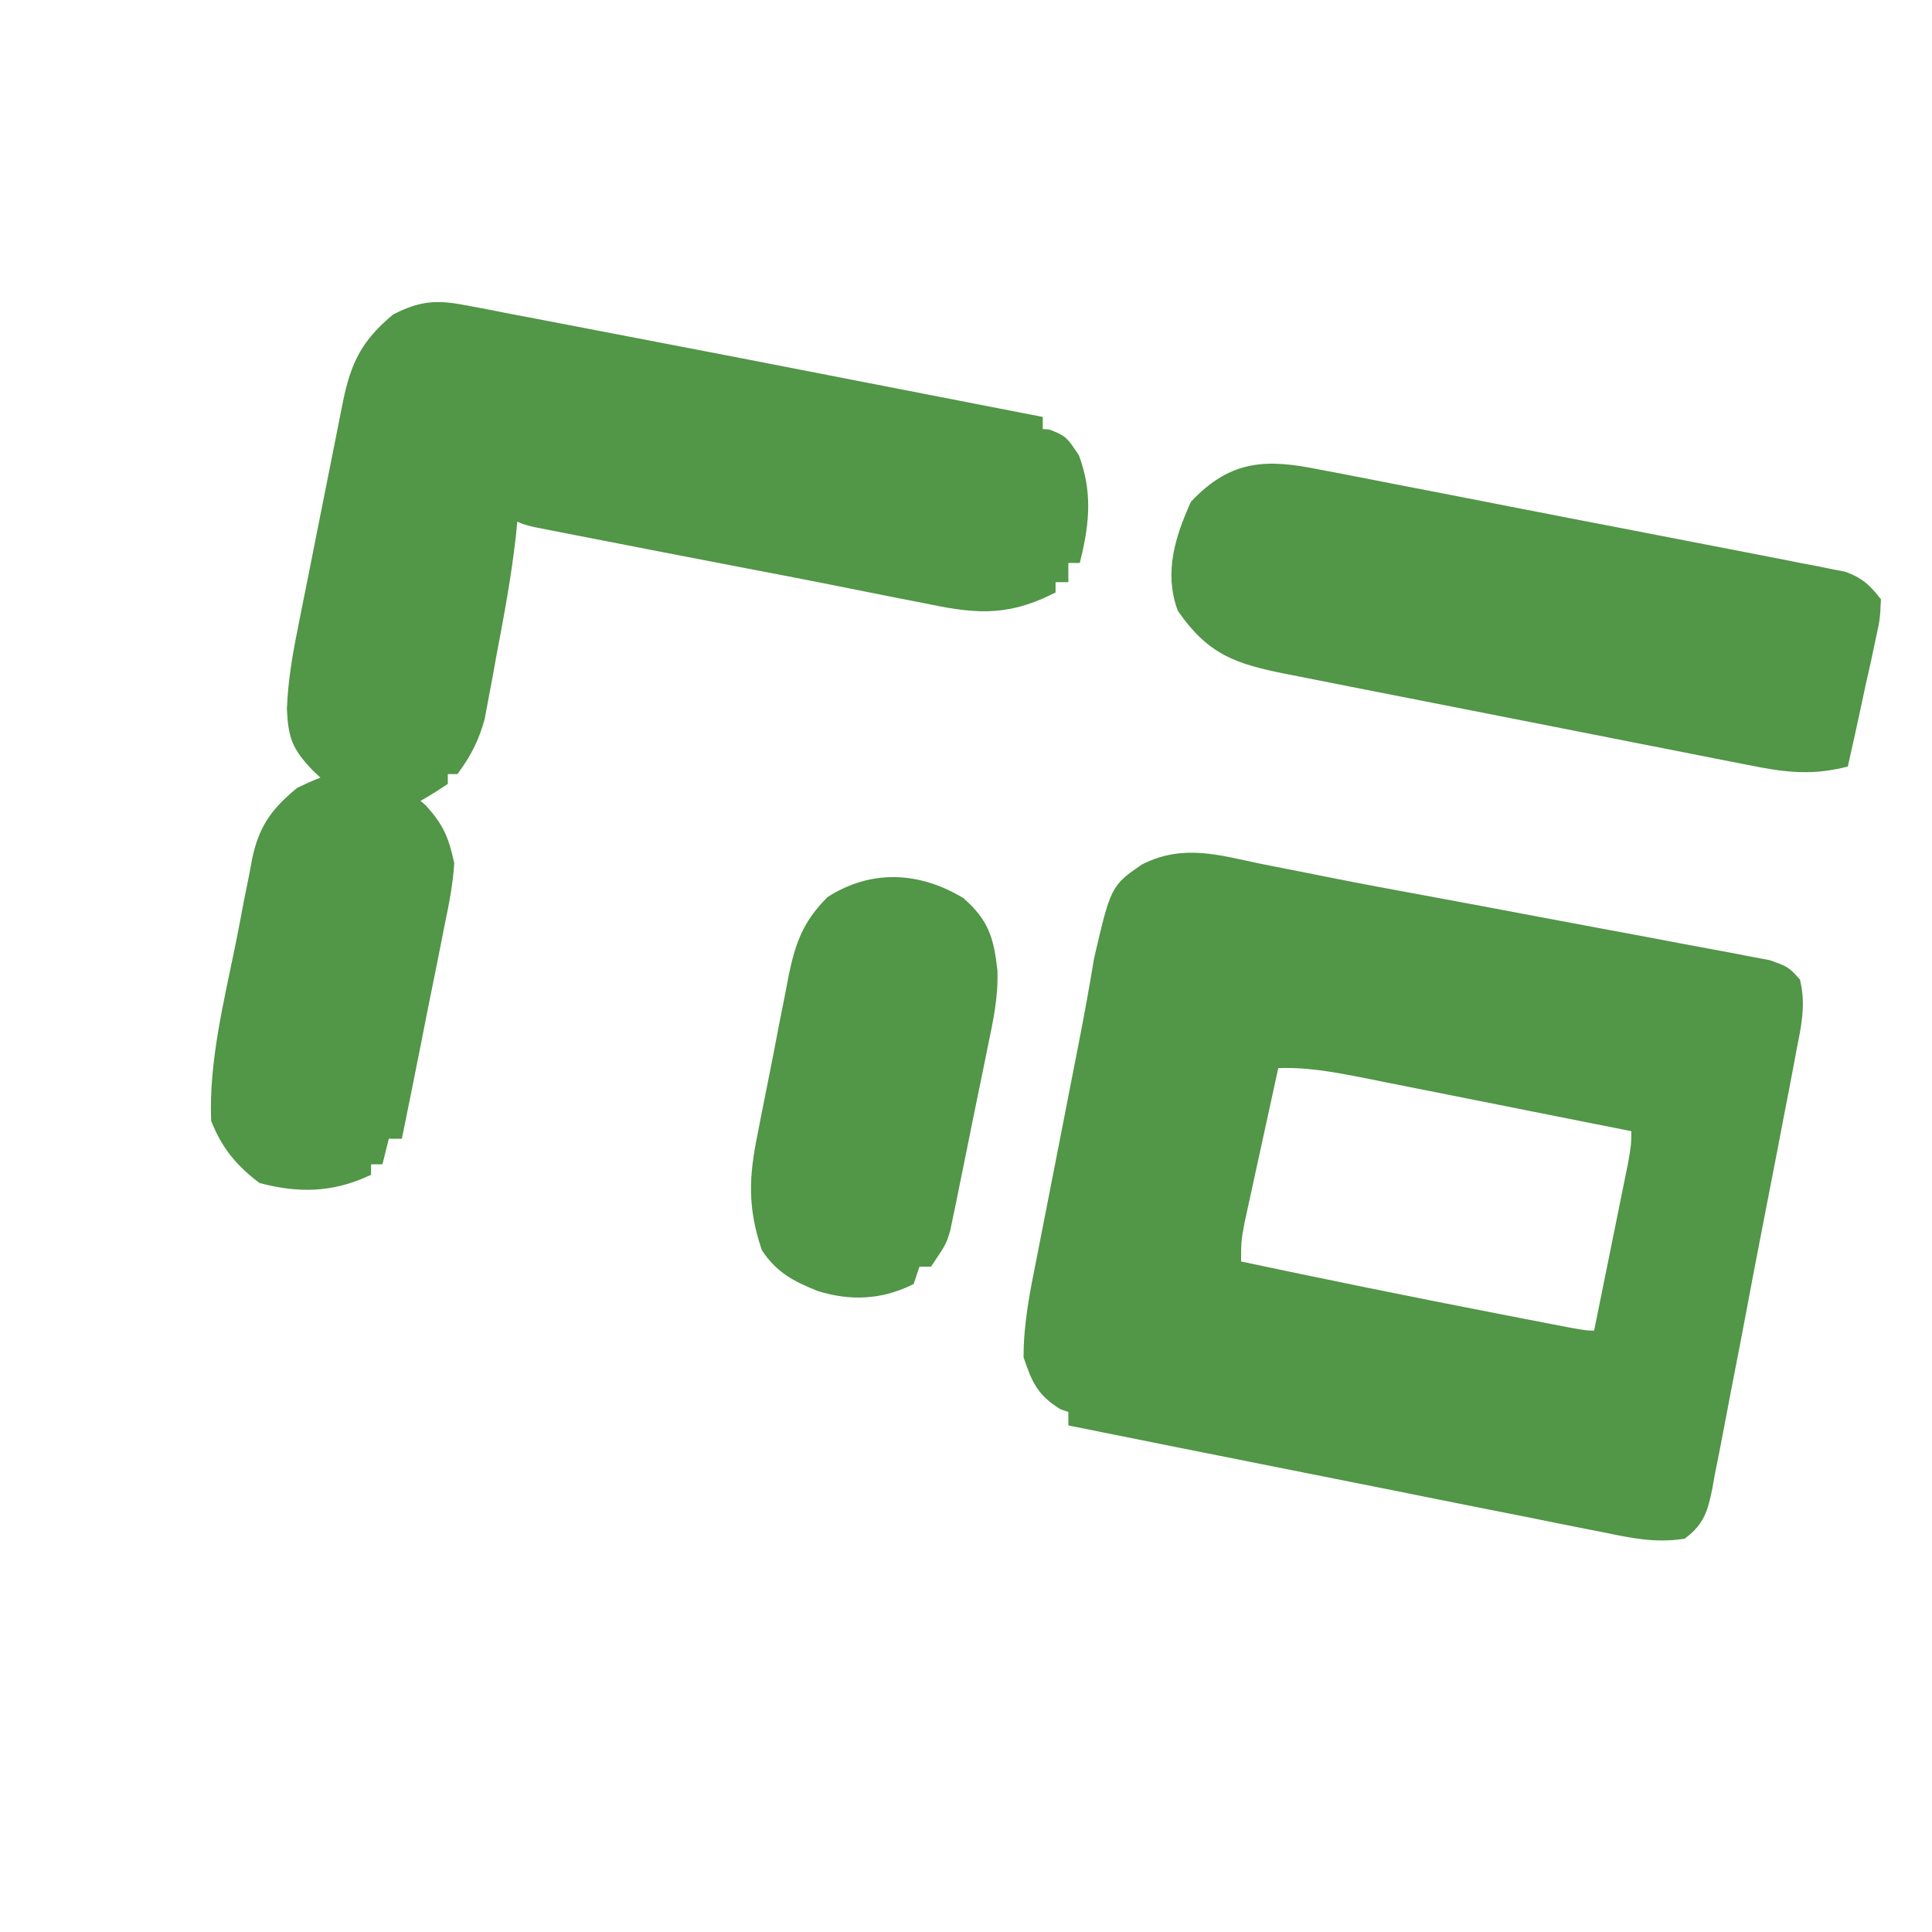
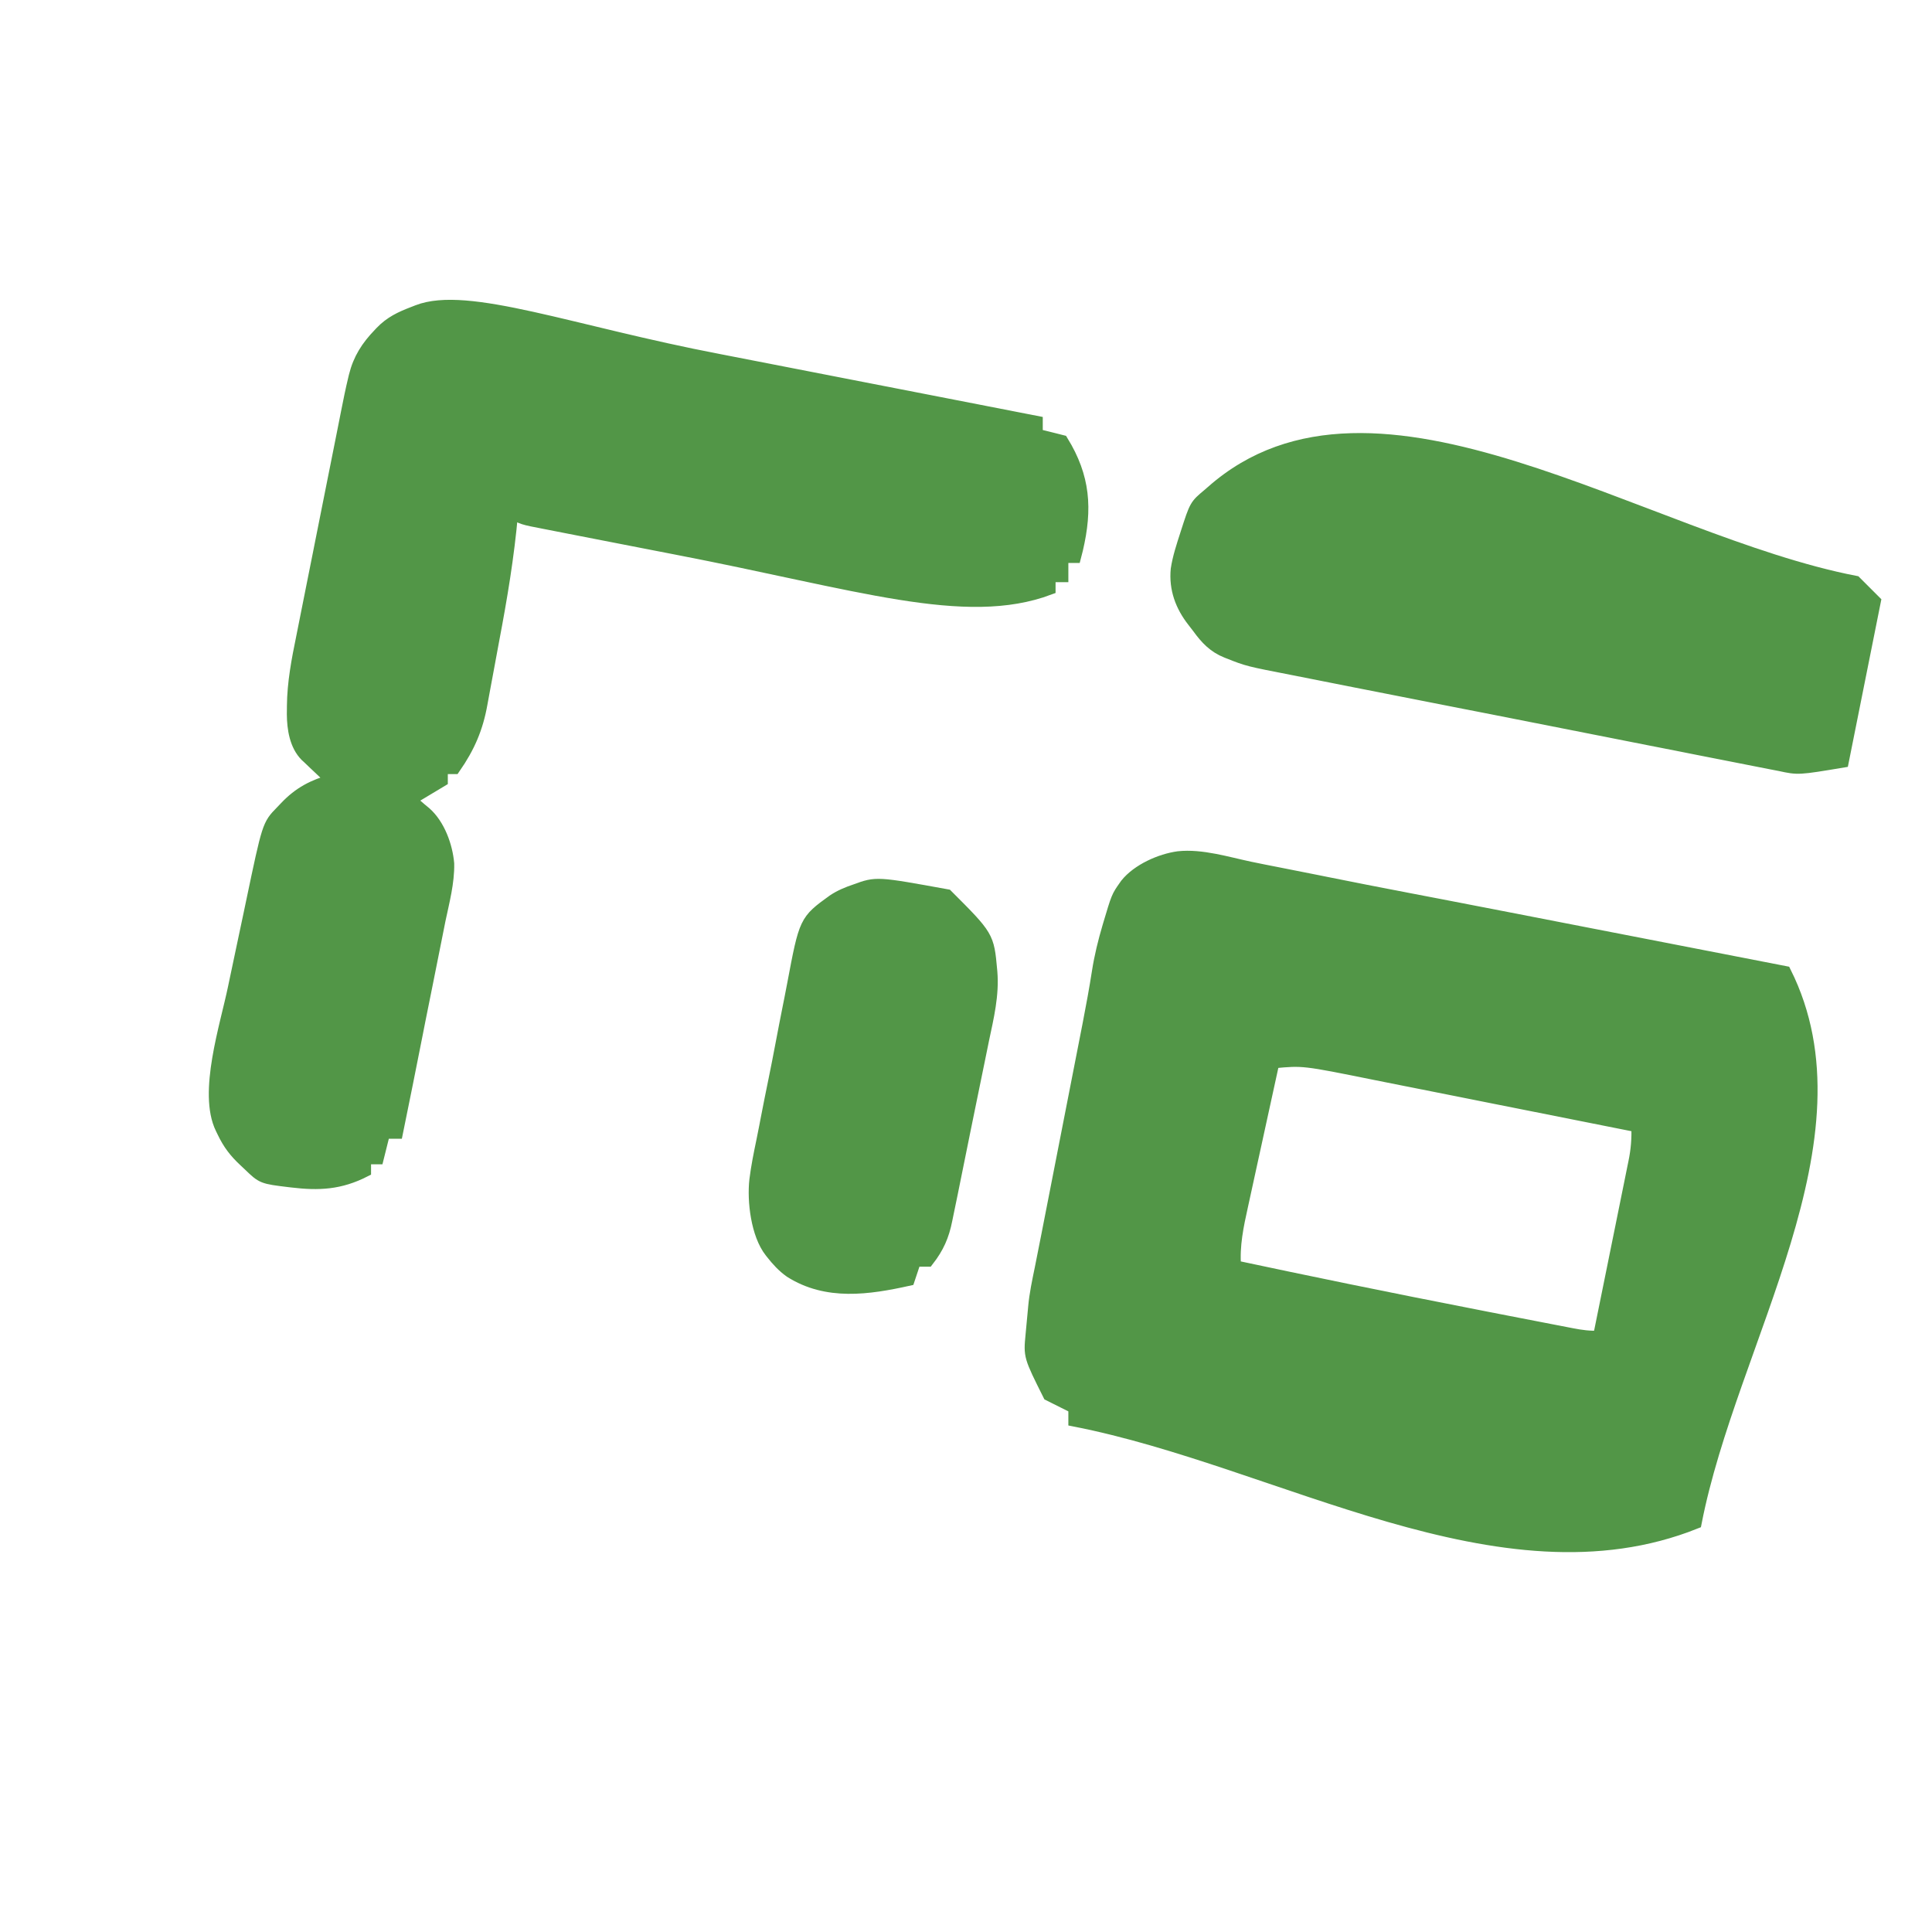
<svg xmlns="http://www.w3.org/2000/svg" data-engine="binary-alpha-mono" width="302" height="302" viewBox="0 0 302 302">
-   <path d="M0 0 C1.065 0.197 2.13 0.394 3.228 0.596 C3.806 0.711 3.806 0.711 6.735 1.29 C7.96 1.521 9.185 1.752 10.447 1.99 C13.806 2.626 17.161 3.275 20.516 3.931 C23.353 4.482 26.191 5.024 29.03 5.566 C37.893 7.258 46.751 8.981 55.607 10.711 C59.463 11.463 63.32 12.214 67.177 12.964 C74.66 14.421 82.143 15.88 89.626 17.341 C89.626 18.001 89.626 18.661 89.626 19.341 C90.224 19.382 90.822 19.424 91.439 19.466 C93.626 20.341 93.626 20.341 95.376 22.966 C97.333 28.25 96.937 32.931 95.626 38.341 C94.966 38.341 94.306 38.341 93.626 38.341 C93.626 39.331 93.626 40.321 93.626 41.341 C92.966 41.341 92.306 41.341 91.626 41.341 C91.626 42.001 91.626 42.661 91.626 43.341 C84.478 46.855 79.66 46.199 72.001 44.591 C71.42 44.478 71.42 44.478 68.48 43.907 C65.789 43.381 63.102 42.847 60.415 42.302 C54.826 41.173 49.226 40.103 43.626 39.029 C35.382 37.441 27.138 35.849 18.899 34.232 C17.992 34.056 17.085 33.88 16.151 33.699 C15.319 33.535 14.488 33.37 13.631 33.201 C12.903 33.059 12.175 32.916 11.424 32.769 C9.626 32.341 9.626 32.341 7.626 31.341 C7.51 32.553 7.394 33.764 7.274 35.013 C6.577 41.263 5.422 47.416 4.251 53.591 C4.042 54.749 3.833 55.906 3.618 57.099 C3.407 58.215 3.195 59.331 2.978 60.482 C2.79 61.487 2.603 62.493 2.41 63.529 C1.565 66.561 0.466 68.793 -1.374 71.341 C-2.034 71.341 -2.694 71.341 -3.374 71.341 C-3.374 72.001 -3.374 72.661 -3.374 73.341 C-5.874 74.966 -5.874 74.966 -8.374 76.341 C-7.755 76.877 -7.137 77.414 -6.499 77.966 C-3.927 80.84 -3.214 82.562 -2.374 86.341 C-2.59 89.663 -3.249 92.86 -3.929 96.115 C-4.019 96.576 -4.019 96.576 -4.475 98.914 C-5.052 101.851 -5.65 104.783 -6.249 107.716 C-6.645 109.712 -7.04 111.708 -7.433 113.704 C-8.397 118.587 -9.381 123.465 -10.374 128.341 C-11.034 128.341 -11.694 128.341 -12.374 128.341 C-12.704 129.661 -13.034 130.981 -13.374 132.341 C-14.034 132.341 -14.694 132.341 -15.374 132.341 C-15.374 133.001 -15.374 133.661 -15.374 134.341 C-20.771 136.755 -25.715 136.815 -31.374 135.341 C-34.727 132.756 -36.806 130.25 -38.374 126.341 C-38.715 117.321 -36.373 107.993 -34.583 99.184 C-34.12 96.886 -33.687 94.584 -33.253 92.281 C-32.956 90.802 -32.658 89.323 -32.358 87.845 C-32.234 87.165 -32.11 86.484 -31.982 85.784 C-30.953 80.948 -29.154 78.471 -25.374 75.341 C-22.561 74.029 -22.561 74.029 -20.374 73.341 C-20.776 72.96 -20.776 72.96 -22.811 71.029 C-25.789 67.906 -26.321 66.43 -26.528 62.166 C-26.362 58.051 -25.733 54.156 -24.913 50.134 C-24.838 49.751 -24.838 49.751 -24.457 47.815 C-23.977 45.385 -23.488 42.957 -22.999 40.529 C-22.678 38.911 -22.358 37.293 -22.038 35.675 C-21.287 31.881 -20.529 28.09 -19.767 24.298 C-19.093 20.938 -18.428 17.575 -17.763 14.213 C-16.556 8.41 -14.98 5.197 -10.374 1.341 C-6.549 -0.597 -4.186 -0.801 0 0 Z " fill="#529647" transform="translate(72.374,48.6589)" stroke="#529647" stroke-width="2" />
-   <path d="M0 0 C0.903 0.17 1.806 0.341 2.736 0.517 C5.717 1.083 8.693 1.67 11.669 2.259 C13.74 2.659 15.811 3.058 17.882 3.457 C22.219 4.294 26.555 5.142 30.889 5.997 C36.449 7.093 42.013 8.166 47.578 9.232 C51.854 10.053 56.127 10.885 60.4 11.72 C62.451 12.12 64.503 12.517 66.555 12.911 C69.421 13.461 72.283 14.027 75.144 14.598 C75.996 14.758 76.847 14.919 77.723 15.085 C78.503 15.243 79.282 15.402 80.085 15.565 C80.762 15.697 81.438 15.83 82.135 15.966 C84.376 16.78 85.479 17.752 86.943 19.622 C86.825 22.258 86.825 22.258 86.142 25.384 C85.907 26.502 85.672 27.621 85.429 28.773 C85.297 29.356 85.297 29.356 84.63 32.31 C84.378 33.489 84.126 34.667 83.867 35.882 C83.241 38.799 82.599 41.712 81.943 44.622 C76.665 45.883 72.559 45.265 67.355 44.207 C66.513 44.045 65.672 43.882 64.805 43.715 C62.035 43.177 59.268 42.625 56.502 42.072 C54.572 41.693 52.642 41.315 50.711 40.938 C46.671 40.147 42.632 39.348 38.594 38.544 C33.423 37.515 28.248 36.499 23.073 35.488 C19.089 34.709 15.106 33.924 11.123 33.138 C9.216 32.762 7.308 32.387 5.4 32.013 C2.733 31.489 0.067 30.958 -2.598 30.426 C-3.385 30.272 -4.171 30.119 -4.981 29.961 C-12.525 28.44 -16.563 27.114 -21.057 20.622 C-23.062 15.108 -21.378 9.817 -19.057 4.622 C-13.125 -1.622 -7.891 -1.591 0 0 Z " fill="#529647" transform="translate(206.057,74.3777)" stroke="#529647" stroke-width="2" />
-   <path d="M0 0 C2.437 0.481 4.875 0.961 7.312 1.441 C8.622 1.704 9.933 1.967 11.243 2.23 C16.133 3.205 21.037 4.107 25.941 5.009 C31.842 6.096 37.739 7.204 43.635 8.323 C47.429 9.043 51.225 9.755 55.023 10.454 C58.779 11.145 62.531 11.852 66.282 12.572 C67.694 12.84 69.108 13.102 70.522 13.357 C72.474 13.711 74.421 14.088 76.367 14.467 C77.472 14.674 78.576 14.881 79.714 15.094 C82.316 16.035 82.316 16.035 83.761 17.636 C84.592 21.224 83.859 24.438 83.154 27.985 C83.08 28.383 83.08 28.383 82.706 30.401 C82.214 33.034 81.702 35.663 81.188 38.293 C80.837 40.121 80.488 41.949 80.139 43.777 C79.404 47.607 78.658 51.435 77.906 55.261 C76.942 60.171 76.011 65.086 75.089 70.004 C74.376 73.78 73.643 77.551 72.904 81.322 C72.552 83.133 72.207 84.946 71.869 86.76 C71.395 89.293 70.894 91.818 70.385 94.344 C70.25 95.097 70.115 95.851 69.976 96.627 C69.317 99.762 68.85 101.63 66.251 103.605 C62.041 104.222 58.44 103.472 54.303 102.61 C53.405 102.435 52.507 102.259 51.582 102.079 C48.62 101.497 45.661 100.895 42.703 100.293 C40.648 99.885 38.592 99.479 36.537 99.074 C31.13 98.005 25.727 96.918 20.325 95.828 C14.811 94.719 9.293 93.626 3.775 92.531 C-7.047 90.382 -17.867 88.214 -28.684 86.035 C-28.684 85.375 -28.684 84.715 -28.684 84.035 C-29.282 83.829 -29.88 83.623 -30.496 83.41 C-33.723 81.382 -34.459 79.645 -35.684 76.035 C-35.675 70.928 -34.685 66.022 -33.684 61.035 C-32.531 55.181 -31.389 49.326 -30.245 43.471 C-29.871 41.557 -29.497 39.644 -29.122 37.73 C-28.579 34.958 -28.038 32.186 -27.496 29.414 C-27.329 28.564 -27.163 27.714 -26.991 26.838 C-26.16 22.578 -25.39 18.317 -24.684 14.035 C-22.133 3.086 -22.133 3.086 -17.684 0.035 C-11.653 -3.013 -6.303 -1.315 0 0 Z M2.316 30.035 C1.457 33.948 0.602 37.863 -0.247 41.778 C-0.537 43.109 -0.828 44.44 -1.12 45.77 C-1.541 47.686 -1.956 49.603 -2.371 51.52 C-2.622 52.672 -2.874 53.824 -3.133 55.011 C-3.684 58.035 -3.684 58.035 -3.684 62.035 C9.918 64.927 23.541 67.698 37.191 70.348 C37.882 70.482 38.572 70.617 39.283 70.756 C41.25 71.139 43.217 71.519 45.184 71.898 C46.319 72.118 47.455 72.338 48.624 72.564 C51.316 73.035 51.316 73.035 53.316 73.035 C54.175 68.818 55.029 64.601 55.88 60.383 C56.17 58.948 56.461 57.513 56.753 56.079 C57.173 54.017 57.589 51.954 58.004 49.891 C58.255 48.65 58.507 47.408 58.766 46.13 C59.316 43.035 59.316 43.035 59.316 40.035 C52.165 38.603 45.011 37.18 37.856 35.763 C35.423 35.28 32.991 34.795 30.559 34.308 C27.06 33.607 23.559 32.914 20.059 32.223 C18.974 32.004 17.889 31.785 16.772 31.56 C11.894 30.603 7.316 29.733 2.316 30.035 Z " fill="#529647" transform="translate(196.684,135.965)" stroke="#529647" stroke-width="2" />
-   <path d="M0 0 C3.603 3.169 4.356 5.674 4.906 10.507 C5.064 14.53 4.241 18.306 3.414 22.227 C3.24 23.096 3.066 23.965 2.886 24.861 C2.518 26.685 2.143 28.508 1.763 30.329 C1.182 33.12 0.622 35.914 0.064 38.709 C-0.297 40.486 -0.66 42.263 -1.023 44.039 C-1.191 44.873 -1.359 45.708 -1.532 46.568 C-1.695 47.342 -1.858 48.117 -2.027 48.915 C-2.097 49.255 -2.097 49.255 -2.453 50.975 C-3.004 52.801 -3.004 52.801 -5.004 55.801 C-5.664 55.801 -6.324 55.801 -7.004 55.801 C-7.334 56.791 -7.664 57.781 -8.004 58.801 C-12.556 60.975 -17.044 61.132 -21.816 59.676 C-25.332 58.261 -27.834 57.012 -30.004 53.801 C-32.15 47.384 -31.94 42.79 -30.59 36.227 C-30.419 35.34 -30.248 34.453 -30.072 33.539 C-29.709 31.676 -29.337 29.815 -28.956 27.955 C-28.379 25.115 -27.836 22.271 -27.297 19.424 C-26.938 17.608 -26.578 15.792 -26.215 13.977 C-26.134 13.554 -26.134 13.554 -25.728 11.413 C-24.719 6.594 -23.595 3.382 -20.004 -0.199 C-13.605 -4.247 -6.564 -3.928 0 0 Z " fill="#529647" transform="translate(150.004,141.199)" stroke="#529647" stroke-width="2" />
+   <path d="M0 0 C0.184 0.036 0.369 0.072 0.553 0.107 C5.005 0.971 9.456 1.839 13.907 2.709 C16.778 3.27 19.65 3.829 22.522 4.388 C22.618 4.407 22.715 4.426 22.814 4.445 C23.784 4.634 24.753 4.823 25.722 5.011 C27.692 5.395 29.662 5.778 31.632 6.162 C31.677 6.17 31.677 6.17 31.906 6.215 C37.807 7.364 43.709 8.516 49.609 9.668 C49.609 10.328 49.609 10.988 49.609 11.668 C50.929 11.998 52.249 12.328 53.609 12.668 C57.048 18.256 57.385 23.184 55.902 29.52 C55.808 29.904 55.708 30.286 55.609 30.668 C54.949 30.668 54.289 30.668 53.609 30.668 C53.609 31.658 53.609 32.648 53.609 33.668 C52.949 33.668 52.289 33.668 51.609 33.668 C51.609 34.328 51.609 34.988 51.609 35.668 C38.5 40.584 21.71 34.85 -6.654 29.378 C-8.363 29.045 -10.072 28.713 -11.78 28.382 C-14.182 27.916 -16.583 27.448 -18.984 26.977 C-20.16 26.746 -21.336 26.516 -22.513 26.288 C-23.5 26.097 -24.487 25.904 -25.473 25.709 C-25.971 25.61 -26.471 25.512 -26.97 25.416 C-30.789 24.685 -30.789 24.685 -32.391 23.668 C-32.394 23.71 -32.394 23.71 -32.413 23.921 C-33.003 30.601 -34.101 37.164 -35.355 43.748 C-35.632 45.203 -35.901 46.658 -36.162 48.116 C-36.369 49.268 -36.583 50.419 -36.804 51.569 C-36.933 52.245 -37.06 52.921 -37.178 53.599 C-37.857 57.475 -39.146 60.432 -41.391 63.668 C-42.051 63.668 -42.711 63.668 -43.391 63.668 C-43.391 64.328 -43.391 64.988 -43.391 65.668 C-45.041 66.658 -46.691 67.648 -48.391 68.668 C-46.516 70.293 -46.516 70.293 -45.938 70.76 C-43.815 72.631 -42.633 75.923 -42.391 78.668 C-42.331 81.587 -43.134 84.581 -43.732 87.418 C-43.974 88.572 -44.199 89.728 -44.423 90.886 C-44.823 92.948 -45.236 95.007 -45.658 97.065 C-46.067 99.06 -46.469 101.055 -46.863 103.053 C-46.875 103.115 -46.875 103.115 -46.937 103.429 C-47.059 104.05 -47.182 104.672 -47.304 105.294 C-48.313 110.422 -49.345 115.547 -50.391 120.668 C-51.051 120.668 -51.711 120.668 -52.391 120.668 C-52.721 121.988 -53.051 123.308 -53.391 124.668 C-54.051 124.668 -54.711 124.668 -55.391 124.668 C-55.391 125.328 -55.391 125.988 -55.391 126.668 C-59.268 128.641 -62.538 128.798 -66.766 128.293 C-66.823 128.286 -66.823 128.286 -67.112 128.252 C-71.358 127.738 -71.358 127.738 -73.417 125.751 C-73.644 125.534 -73.873 125.319 -74.103 125.106 C-75.605 123.716 -76.601 122.411 -77.471 120.575 C-77.561 120.389 -77.652 120.203 -77.743 120.017 C-80.443 114.47 -76.994 104.027 -75.762 98.059 C-75.743 97.966 -75.724 97.873 -75.704 97.778 C-75.213 95.403 -74.71 93.031 -74.201 90.661 C-73.906 89.286 -73.615 87.911 -73.326 86.535 C-73.306 86.437 -73.285 86.338 -73.264 86.237 C-73.16 85.743 -73.057 85.249 -72.953 84.754 C-70.42 72.669 -70.42 72.669 -68.409 70.604 C-68.184 70.372 -67.961 70.138 -67.739 69.903 C-65.592 67.632 -63.379 66.489 -60.391 65.668 C-60.451 65.612 -60.511 65.556 -60.574 65.498 C-61.213 64.904 -61.844 64.303 -62.472 63.697 C-62.706 63.473 -62.941 63.251 -63.179 63.031 C-63.524 62.71 -63.862 62.383 -64.199 62.055 C-64.303 61.961 -64.408 61.867 -64.515 61.77 C-66.149 60.139 -66.535 57.547 -66.553 55.333 C-66.551 55.053 -66.548 54.773 -66.544 54.493 C-66.544 54.345 -66.543 54.197 -66.542 54.044 C-66.51 50.389 -65.831 46.859 -65.099 43.293 C-64.904 42.342 -64.718 41.389 -64.531 40.437 C-64.196 38.726 -63.855 37.017 -63.51 35.308 C-63.181 33.679 -62.855 32.049 -62.532 30.419 C-62.512 30.319 -62.493 30.218 -62.472 30.115 C-62.373 29.611 -62.273 29.108 -62.173 28.604 C-61.471 25.045 -60.761 21.489 -60.046 17.933 C-59.958 17.497 -59.871 17.061 -59.783 16.625 C-59.766 16.541 -59.749 16.457 -59.732 16.37 C-59.425 14.844 -59.122 13.317 -58.82 11.79 C-58.748 11.427 -58.676 11.063 -58.604 10.7 C-58.592 10.643 -58.592 10.643 -58.535 10.353 C-58.49 10.129 -58.446 9.906 -58.402 9.683 C-58.3 9.171 -58.199 8.66 -58.099 8.149 C-57.75 6.374 -57.39 4.603 -56.964 2.844 C-56.933 2.713 -56.901 2.582 -56.869 2.447 C-56.21 -0.205 -54.968 -2.124 -53.078 -4.082 C-52.983 -4.183 -52.888 -4.285 -52.791 -4.389 C-51.324 -5.916 -49.739 -6.657 -47.796 -7.399 C-47.562 -7.491 -47.328 -7.582 -47.094 -7.674 C-39.364 -10.695 -23.017 -4.4 0 0 Z " fill="#529647" transform="translate(112.391,56.332)" stroke="#529647" stroke-width="2" />
+   <path d="M0 0 C0.99 0.99 1.98 1.98 3 3 C1.35 11.25 -0.3 19.5 -2 28 C-8.918 29.153 -8.918 29.153 -11.742 28.541 C-12.184 28.448 -12.628 28.367 -13.072 28.285 C-13.843 28.14 -14.611 27.988 -15.38 27.831 C-16.522 27.597 -17.666 27.375 -18.811 27.155 C-20.74 26.785 -22.668 26.405 -24.594 26.018 C-26.5 25.637 -28.407 25.258 -30.314 24.886 C-30.434 24.862 -30.553 24.839 -30.676 24.815 C-31.162 24.72 -31.647 24.625 -32.132 24.531 C-36.668 23.645 -41.202 22.748 -45.735 21.845 C-49.749 21.046 -53.765 20.254 -57.782 19.469 C-58.04 19.419 -58.298 19.368 -58.556 19.318 C-58.684 19.293 -58.811 19.268 -58.943 19.242 C-59.585 19.117 -60.228 18.991 -60.87 18.866 C-60.997 18.841 -61.124 18.816 -61.254 18.791 C-64.626 18.132 -67.997 17.468 -71.368 16.802 C-71.488 16.779 -71.608 16.755 -71.732 16.73 C-72.215 16.635 -72.698 16.54 -73.18 16.445 C-74.85 16.115 -76.519 15.787 -78.189 15.46 C-80.342 15.038 -82.495 14.613 -84.646 14.182 C-85.681 13.974 -86.717 13.769 -87.753 13.567 C-94.929 12.171 -94.929 12.171 -97.93 10.982 C-98.029 10.943 -98.127 10.905 -98.229 10.865 C-100.203 10.081 -101.434 8.778 -102.661 7.081 C-102.922 6.726 -103.195 6.381 -103.467 6.035 C-105.291 3.701 -106.292 1.039 -106 -2 C-105.722 -3.831 -105.127 -5.617 -104.562 -7.375 C-104.526 -7.489 -104.489 -7.604 -104.451 -7.722 C-103.08 -11.974 -103.08 -11.974 -101.138 -13.599 C-100.928 -13.777 -100.72 -13.957 -100.513 -14.14 C-75.163 -36.548 -33.218 -6.429 0 0 Z " fill="#529647" transform="translate(290,91)" stroke="#529647" stroke-width="2" />
+   <path d="M0 0 C1.457 0.305 2.918 0.591 4.38 0.876 C6.433 1.277 8.486 1.682 10.537 2.096 C10.578 2.104 10.578 2.104 10.783 2.146 C11.114 2.213 11.444 2.28 11.774 2.346 C16.027 3.206 20.286 4.034 24.548 4.852 C26.004 5.131 27.461 5.411 28.917 5.69 C29.284 5.761 29.652 5.832 30.019 5.902 C34.185 6.702 38.35 7.512 42.514 8.322 C42.979 8.413 43.444 8.504 43.909 8.594 C45.402 8.885 46.896 9.176 48.389 9.466 C51.08 9.99 53.771 10.514 56.462 11.037 C56.558 11.056 56.655 11.074 56.754 11.094 C57.725 11.282 58.695 11.471 59.666 11.659 C61.639 12.043 63.612 12.426 65.584 12.81 C65.63 12.819 65.63 12.819 65.859 12.863 C71.774 14.013 77.689 15.165 83.604 16.316 C96.593 42.294 75.166 73.81 69.604 102.316 C39.177 114.487 4.764 92.609 -27.396 86.316 C-27.396 85.656 -27.396 84.996 -27.396 84.316 C-28.716 83.656 -30.036 82.996 -31.396 82.316 C-34.405 76.299 -34.405 76.299 -34.09 73.006 C-34.025 72.326 -33.96 71.646 -33.899 70.966 C-33.849 70.415 -33.797 69.864 -33.743 69.312 C-33.724 69.107 -33.705 68.902 -33.687 68.697 C-33.506 66.614 -33.063 64.583 -32.644 62.538 C-32.293 60.819 -31.958 59.095 -31.621 57.373 C-31.524 56.877 -31.427 56.382 -31.331 55.887 C-31.081 54.615 -30.832 53.343 -30.584 52.07 C-30.562 51.961 -30.541 51.852 -30.519 51.739 C-30.091 49.553 -29.664 47.366 -29.237 45.179 C-29.144 44.703 -29.051 44.227 -28.958 43.752 C-28.946 43.693 -28.946 43.693 -28.888 43.393 C-28.514 41.48 -28.14 39.567 -27.765 37.654 C-27.377 35.672 -26.989 33.69 -26.602 31.708 C-26.386 30.602 -26.17 29.496 -25.953 28.391 C-25.71 27.155 -25.469 25.918 -25.228 24.682 C-25.219 24.633 -25.219 24.633 -25.171 24.387 C-24.642 21.666 -24.139 18.943 -23.713 16.203 C-23.34 13.823 -22.767 11.501 -22.084 9.191 C-22.052 9.084 -22.02 8.977 -21.988 8.866 C-20.691 4.512 -20.691 4.512 -19.521 2.855 C-19.46 2.767 -19.398 2.679 -19.335 2.589 C-17.522 0.322 -13.987 -1.244 -11.187 -1.624 C-7.553 -2.015 -3.525 -0.739 0 0 Z M3.604 30.316 C2.835 33.814 2.07 37.313 1.311 40.813 C1.221 41.229 1.13 41.644 1.04 42.059 C1.022 42.142 1.004 42.225 0.986 42.31 C0.697 43.64 0.406 44.969 0.113 46.298 C-0.188 47.667 -0.487 49.037 -0.782 50.407 C-0.948 51.175 -1.114 51.941 -1.285 52.708 C-2.001 55.93 -2.658 59.002 -2.396 62.316 C8.84 64.707 20.088 67.042 36.911 70.324 C38.044 70.544 39.178 70.765 40.311 70.986 C42.054 71.326 43.797 71.664 45.541 72 C46.155 72.118 46.769 72.237 47.382 72.357 C48.094 72.496 48.805 72.633 49.518 72.769 C49.775 72.819 50.033 72.869 50.29 72.919 C51.748 73.206 53.115 73.388 54.604 73.316 C55.372 69.546 56.136 65.775 56.897 62.004 C56.987 61.557 57.077 61.111 57.167 60.664 C57.176 60.619 57.176 60.619 57.222 60.394 C57.511 58.96 57.803 57.527 58.095 56.094 C58.395 54.619 58.693 53.145 58.99 51.669 C59.156 50.843 59.323 50.016 59.493 49.189 C59.653 48.409 59.81 47.629 59.965 46.848 C60.022 46.563 60.08 46.279 60.14 45.995 C60.537 44.081 60.679 42.271 60.604 40.316 C54.21 39.036 47.815 37.761 41.419 36.495 C40.661 36.344 39.902 36.194 39.144 36.044 C38.993 36.014 38.842 35.984 38.686 35.953 C36.255 35.471 33.825 34.986 31.395 34.498 C28.894 33.997 26.392 33.5 23.889 33.007 C22.486 32.73 21.084 32.452 19.683 32.168 C8.306 29.868 8.306 29.868 3.604 30.316 Z " fill="#529647" transform="translate(195.396,135.684)" stroke="#529647" stroke-width="2" />
+   <path d="M0 0 C6.396 6.396 6.396 6.396 6.874 11.635 C6.882 11.73 6.891 11.824 6.9 11.922 C7.204 15.492 6.358 19.001 5.619 22.475 C5.389 23.556 5.173 24.641 4.957 25.726 C4.571 27.662 4.173 29.596 3.767 31.529 C3.377 33.392 2.995 35.256 2.624 37.123 C2.601 37.239 2.578 37.355 2.554 37.474 C2.531 37.589 2.508 37.705 2.484 37.824 C2.056 39.973 1.62 42.12 1.179 44.266 C1.025 45.017 0.874 45.768 0.724 46.52 C0.54 47.435 0.352 48.349 0.157 49.262 C0.058 49.726 -0.038 50.19 -0.129 50.655 C-0.622 53.169 -1.429 54.975 -3 57 C-3.66 57 -4.32 57 -5 57 C-5.33 57.99 -5.66 58.98 -6 60 C-12.267 61.392 -18.76 62.343 -24.435 58.737 C-25.575 57.931 -26.457 56.96 -27.315 55.869 C-27.381 55.785 -27.447 55.702 -27.515 55.615 C-29.62 52.95 -30.238 47.722 -29.863 44.442 C-29.611 42.41 -29.203 40.398 -28.786 38.395 C-28.627 37.63 -28.475 36.864 -28.328 36.096 C-28.307 35.985 -28.285 35.874 -28.263 35.759 C-28.22 35.533 -28.177 35.306 -28.134 35.08 C-27.732 32.983 -27.31 30.891 -26.88 28.8 C-26.515 27.021 -26.166 25.239 -25.83 23.455 C-25.434 21.359 -25.03 19.266 -24.61 17.175 C-24.565 16.951 -24.52 16.727 -24.475 16.502 C-24.453 16.392 -24.431 16.282 -24.408 16.168 C-24.255 15.405 -24.109 14.642 -23.966 13.877 C-22.096 3.966 -22.096 3.966 -17.74 0.812 C-16.64 0.075 -15.505 -0.389 -14.25 -0.812 C-11 -2 -11 -2 0 0 Z " fill="#529647" transform="translate(148,140)" stroke="#529647" stroke-width="2" />
</svg>
